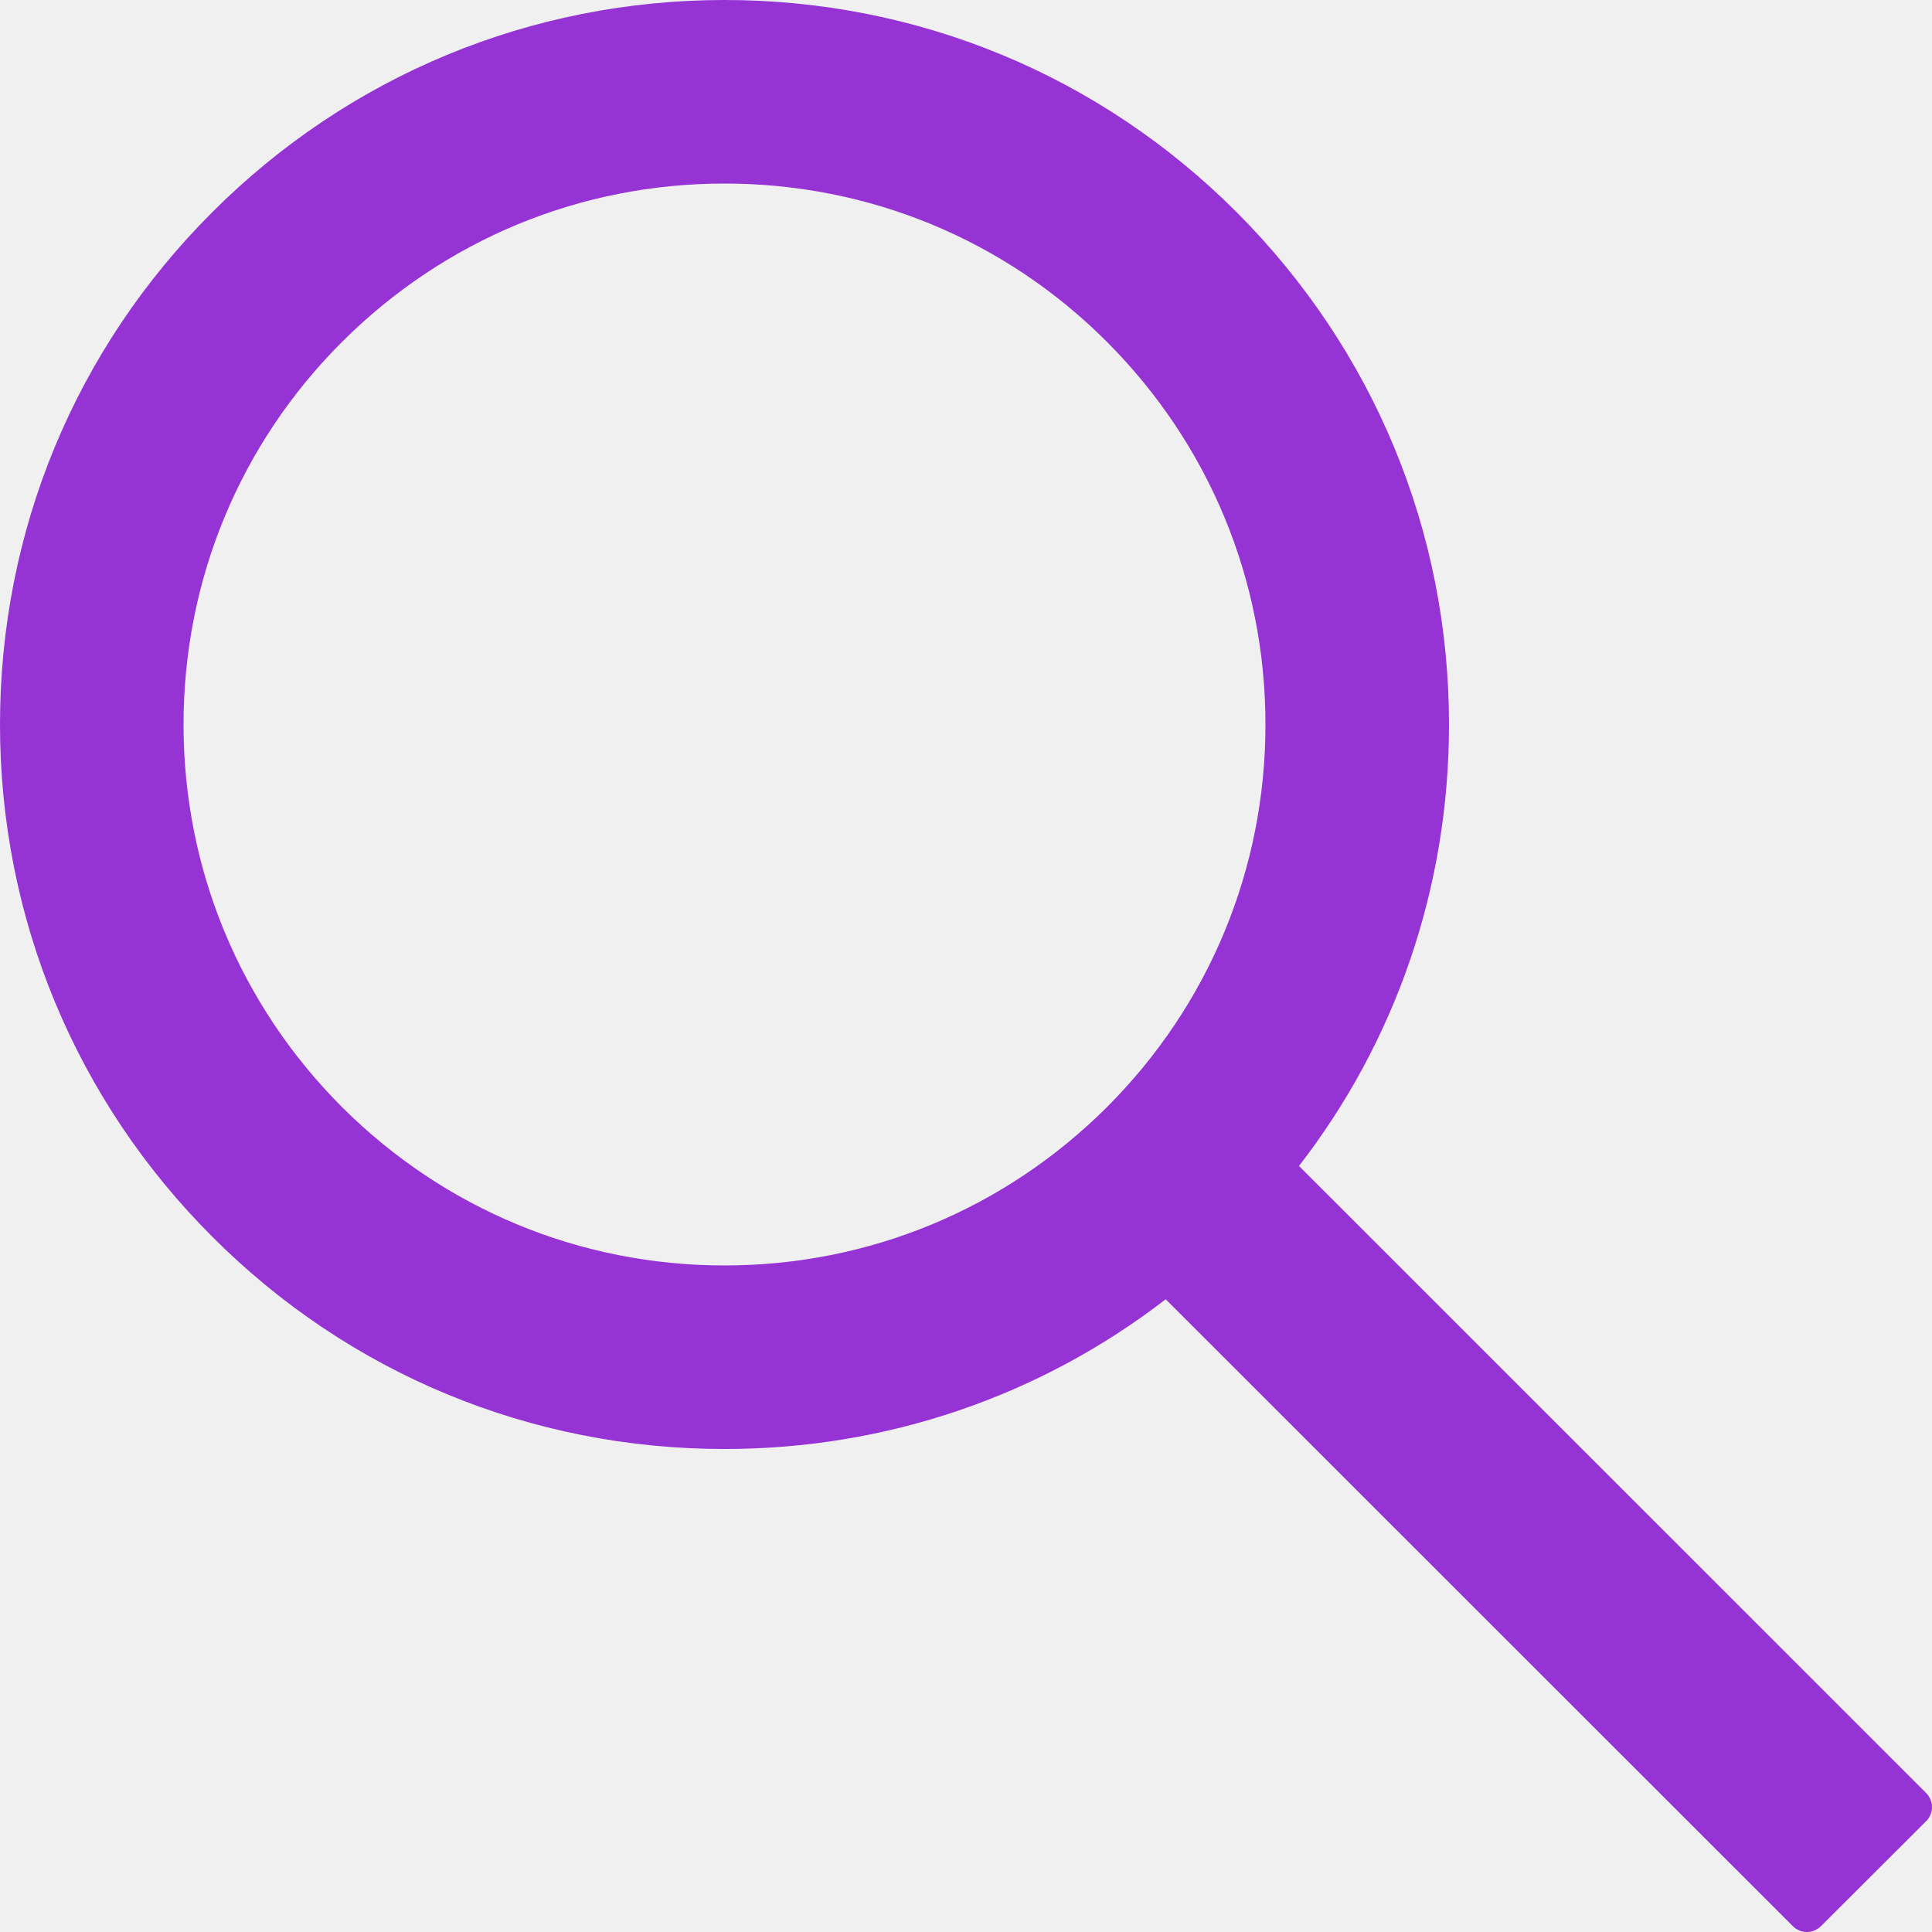
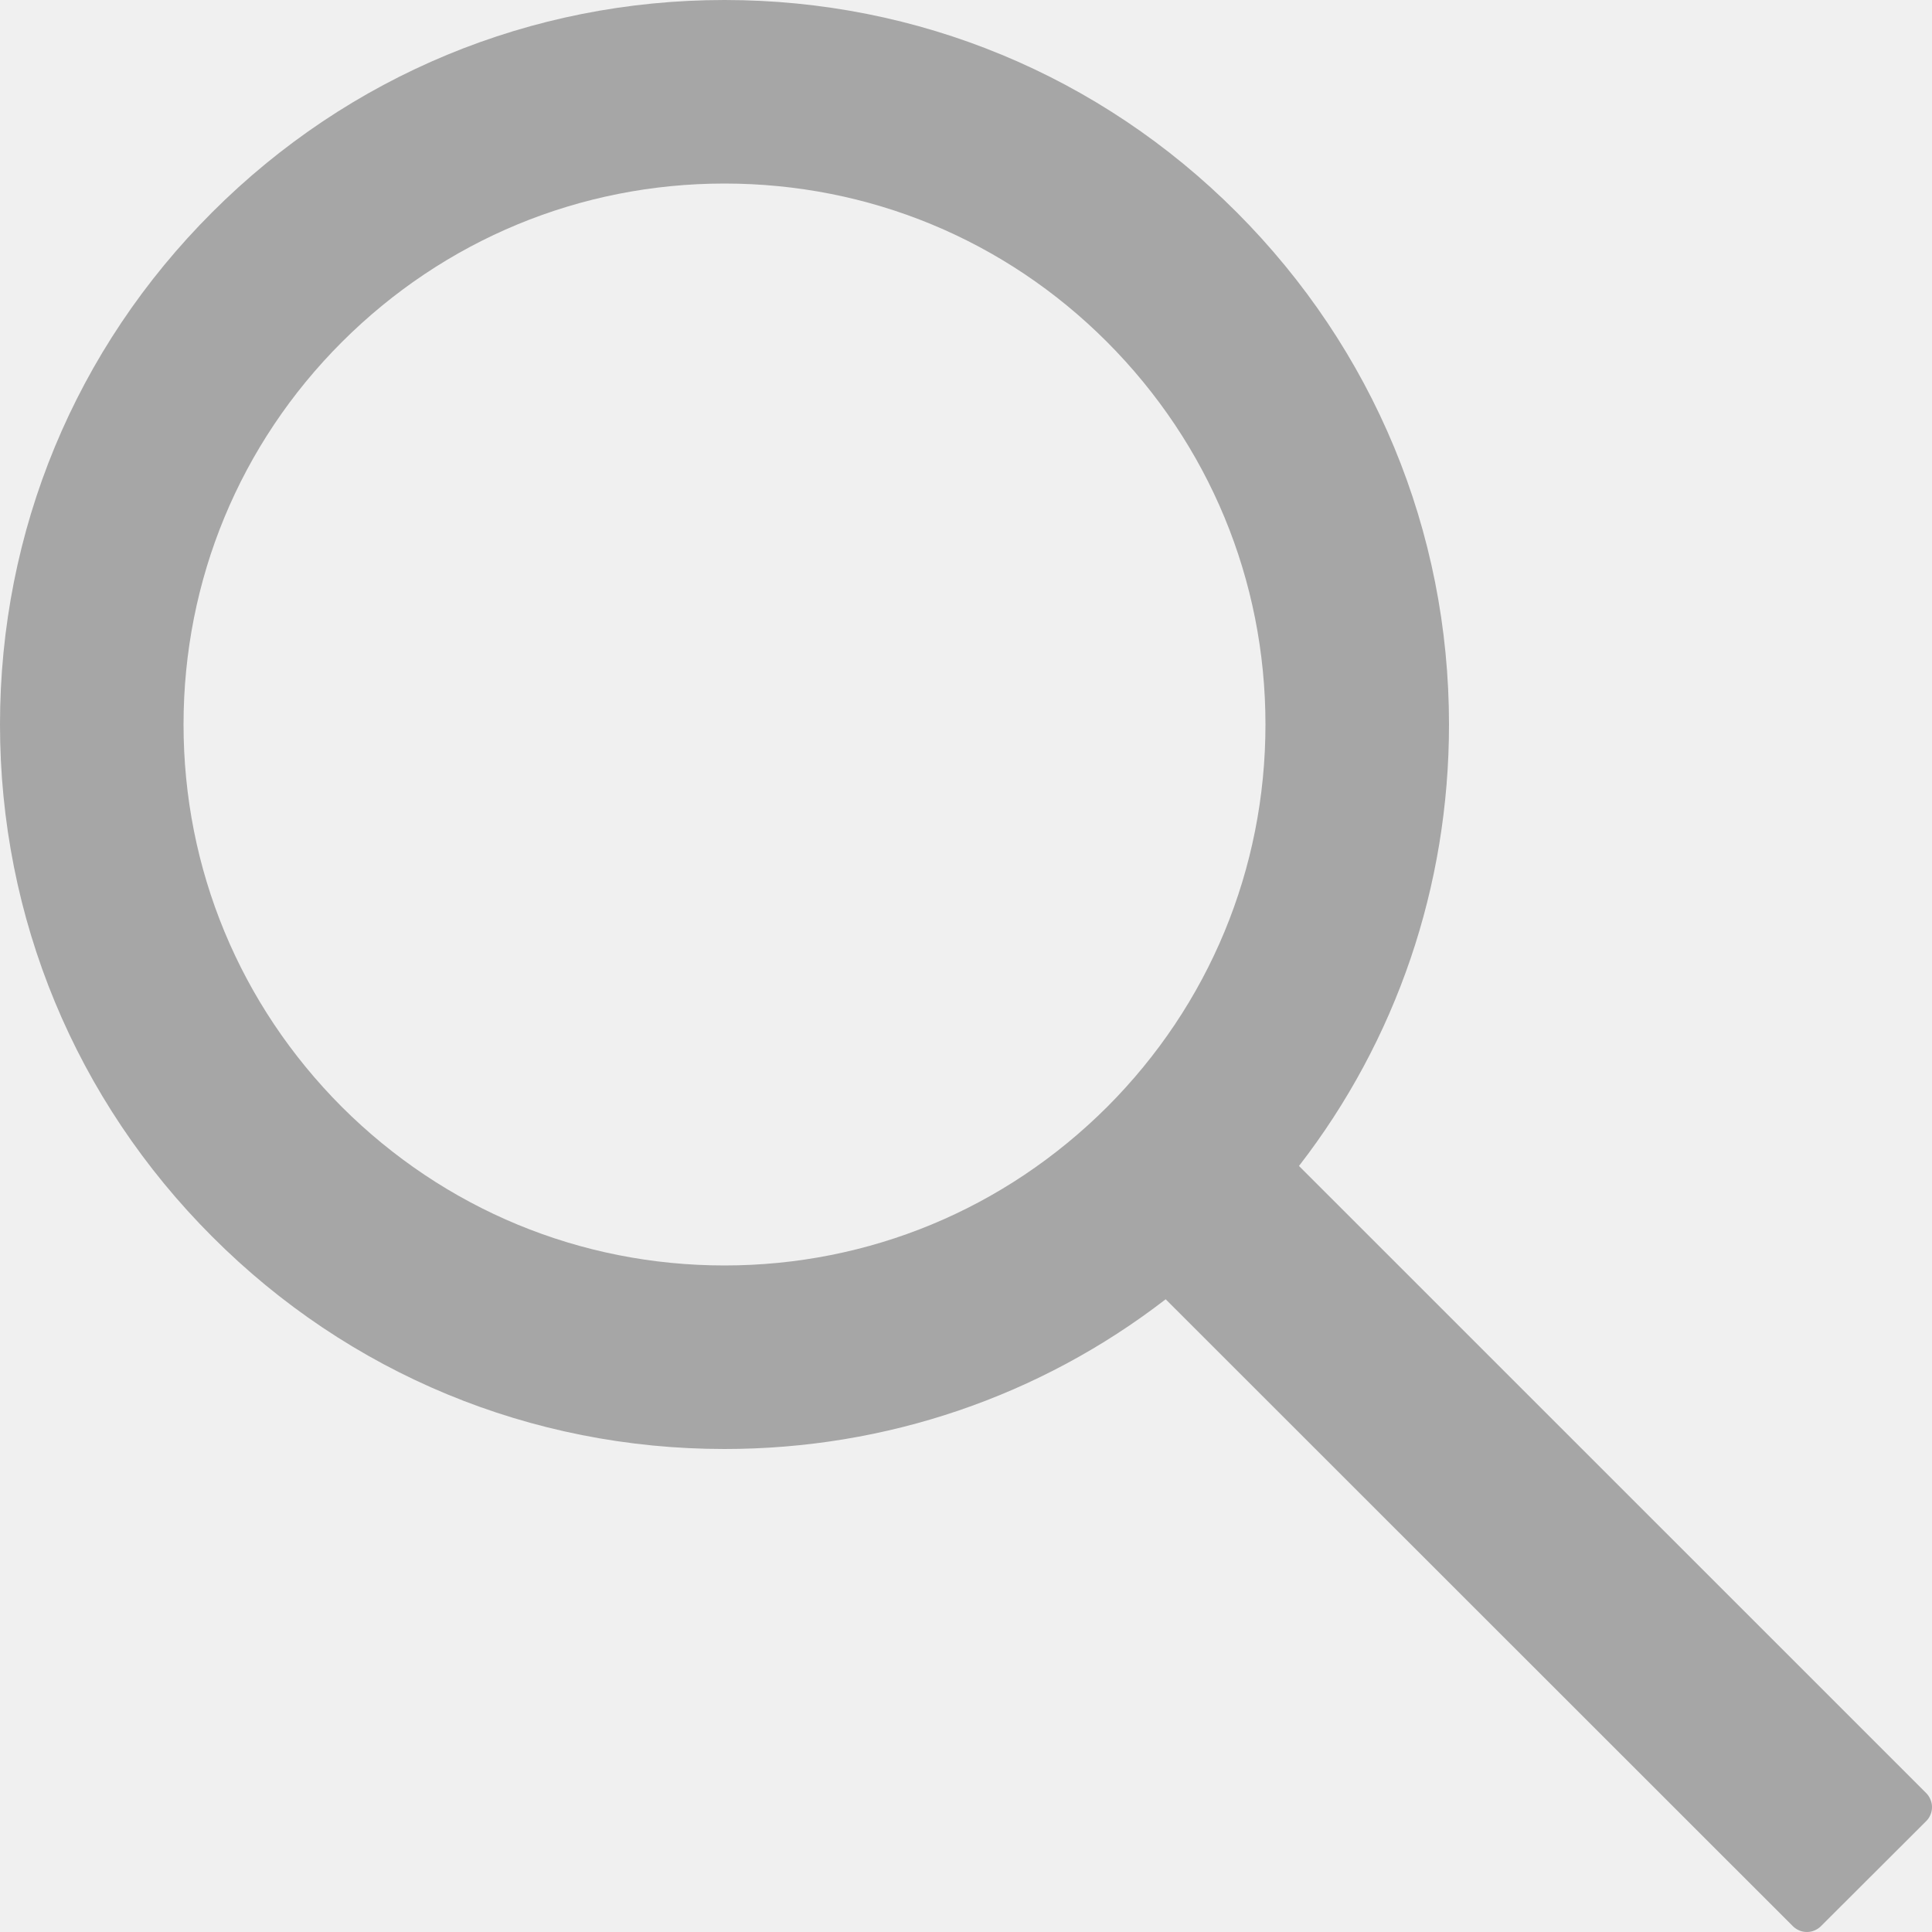
<svg xmlns="http://www.w3.org/2000/svg" class="SVGInline-svg live-casino-search-filter__search-icon-svg" viewBox="0 0 20 20" fill="none">
  <g clip-path="url(#clip0_5208_13054)">
-     <path d="M19.94 18.562L13.447 12.07C14.455 10.768 15 9.175 15 7.5C15 5.495 14.217 3.615 12.802 2.197C11.387 0.78 9.502 0 7.5 0C5.497 0 3.612 0.782 2.197 2.197C0.78 3.612 0 5.495 0 7.5C0 9.502 0.782 11.387 2.197 12.802C3.612 14.22 5.495 15 7.5 15C9.175 15 10.765 14.455 12.067 13.45L18.56 19.94C18.579 19.959 18.602 19.974 18.626 19.984C18.651 19.995 18.678 20 18.705 20C18.732 20 18.759 19.995 18.783 19.984C18.808 19.974 18.831 19.959 18.85 19.94L19.94 18.852C19.959 18.833 19.974 18.811 19.984 18.786C19.995 18.761 20 18.734 20 18.707C20 18.68 19.995 18.654 19.984 18.629C19.974 18.604 19.959 18.581 19.94 18.562ZM11.46 11.46C10.4 12.517 8.995 13.1 7.5 13.1C6.005 13.1 4.6 12.517 3.54 11.46C2.482 10.4 1.9 8.995 1.9 7.5C1.9 6.005 2.482 4.597 3.54 3.54C4.6 2.482 6.005 1.9 7.5 1.9C8.995 1.9 10.402 2.48 11.46 3.54C12.517 4.6 13.1 6.005 13.1 7.5C13.1 8.995 12.517 10.402 11.46 11.46Z" fill="#9533D4" />
+     <path d="M19.94 18.562L13.447 12.07C14.455 10.768 15 9.175 15 7.5C15 5.495 14.217 3.615 12.802 2.197C11.387 0.78 9.502 0 7.5 0C5.497 0 3.612 0.782 2.197 2.197C0.78 3.612 0 5.495 0 7.5C0 9.502 0.782 11.387 2.197 12.802C3.612 14.22 5.495 15 7.5 15C9.175 15 10.765 14.455 12.067 13.45L18.56 19.94C18.579 19.959 18.602 19.974 18.626 19.984C18.651 19.995 18.678 20 18.705 20C18.732 20 18.759 19.995 18.783 19.984C18.808 19.974 18.831 19.959 18.85 19.94L19.94 18.852C19.959 18.833 19.974 18.811 19.984 18.786C19.995 18.761 20 18.734 20 18.707C20 18.68 19.995 18.654 19.984 18.629C19.974 18.604 19.959 18.581 19.94 18.562ZM11.46 11.46C10.4 12.517 8.995 13.1 7.5 13.1C6.005 13.1 4.6 12.517 3.54 11.46C2.482 10.4 1.9 8.995 1.9 7.5C1.9 6.005 2.482 4.597 3.54 3.54C4.6 2.482 6.005 1.9 7.5 1.9C8.995 1.9 10.402 2.48 11.46 3.54C12.517 4.6 13.1 6.005 13.1 7.5C13.1 8.995 12.517 10.402 11.46 11.46Z" fill="#a6a6a6" />
  </g>
  <defs>
    <clipPath id="clip0_5208_13054">
      <rect width="20" height="20" fill="white" />
    </clipPath>
  </defs>
</svg>
